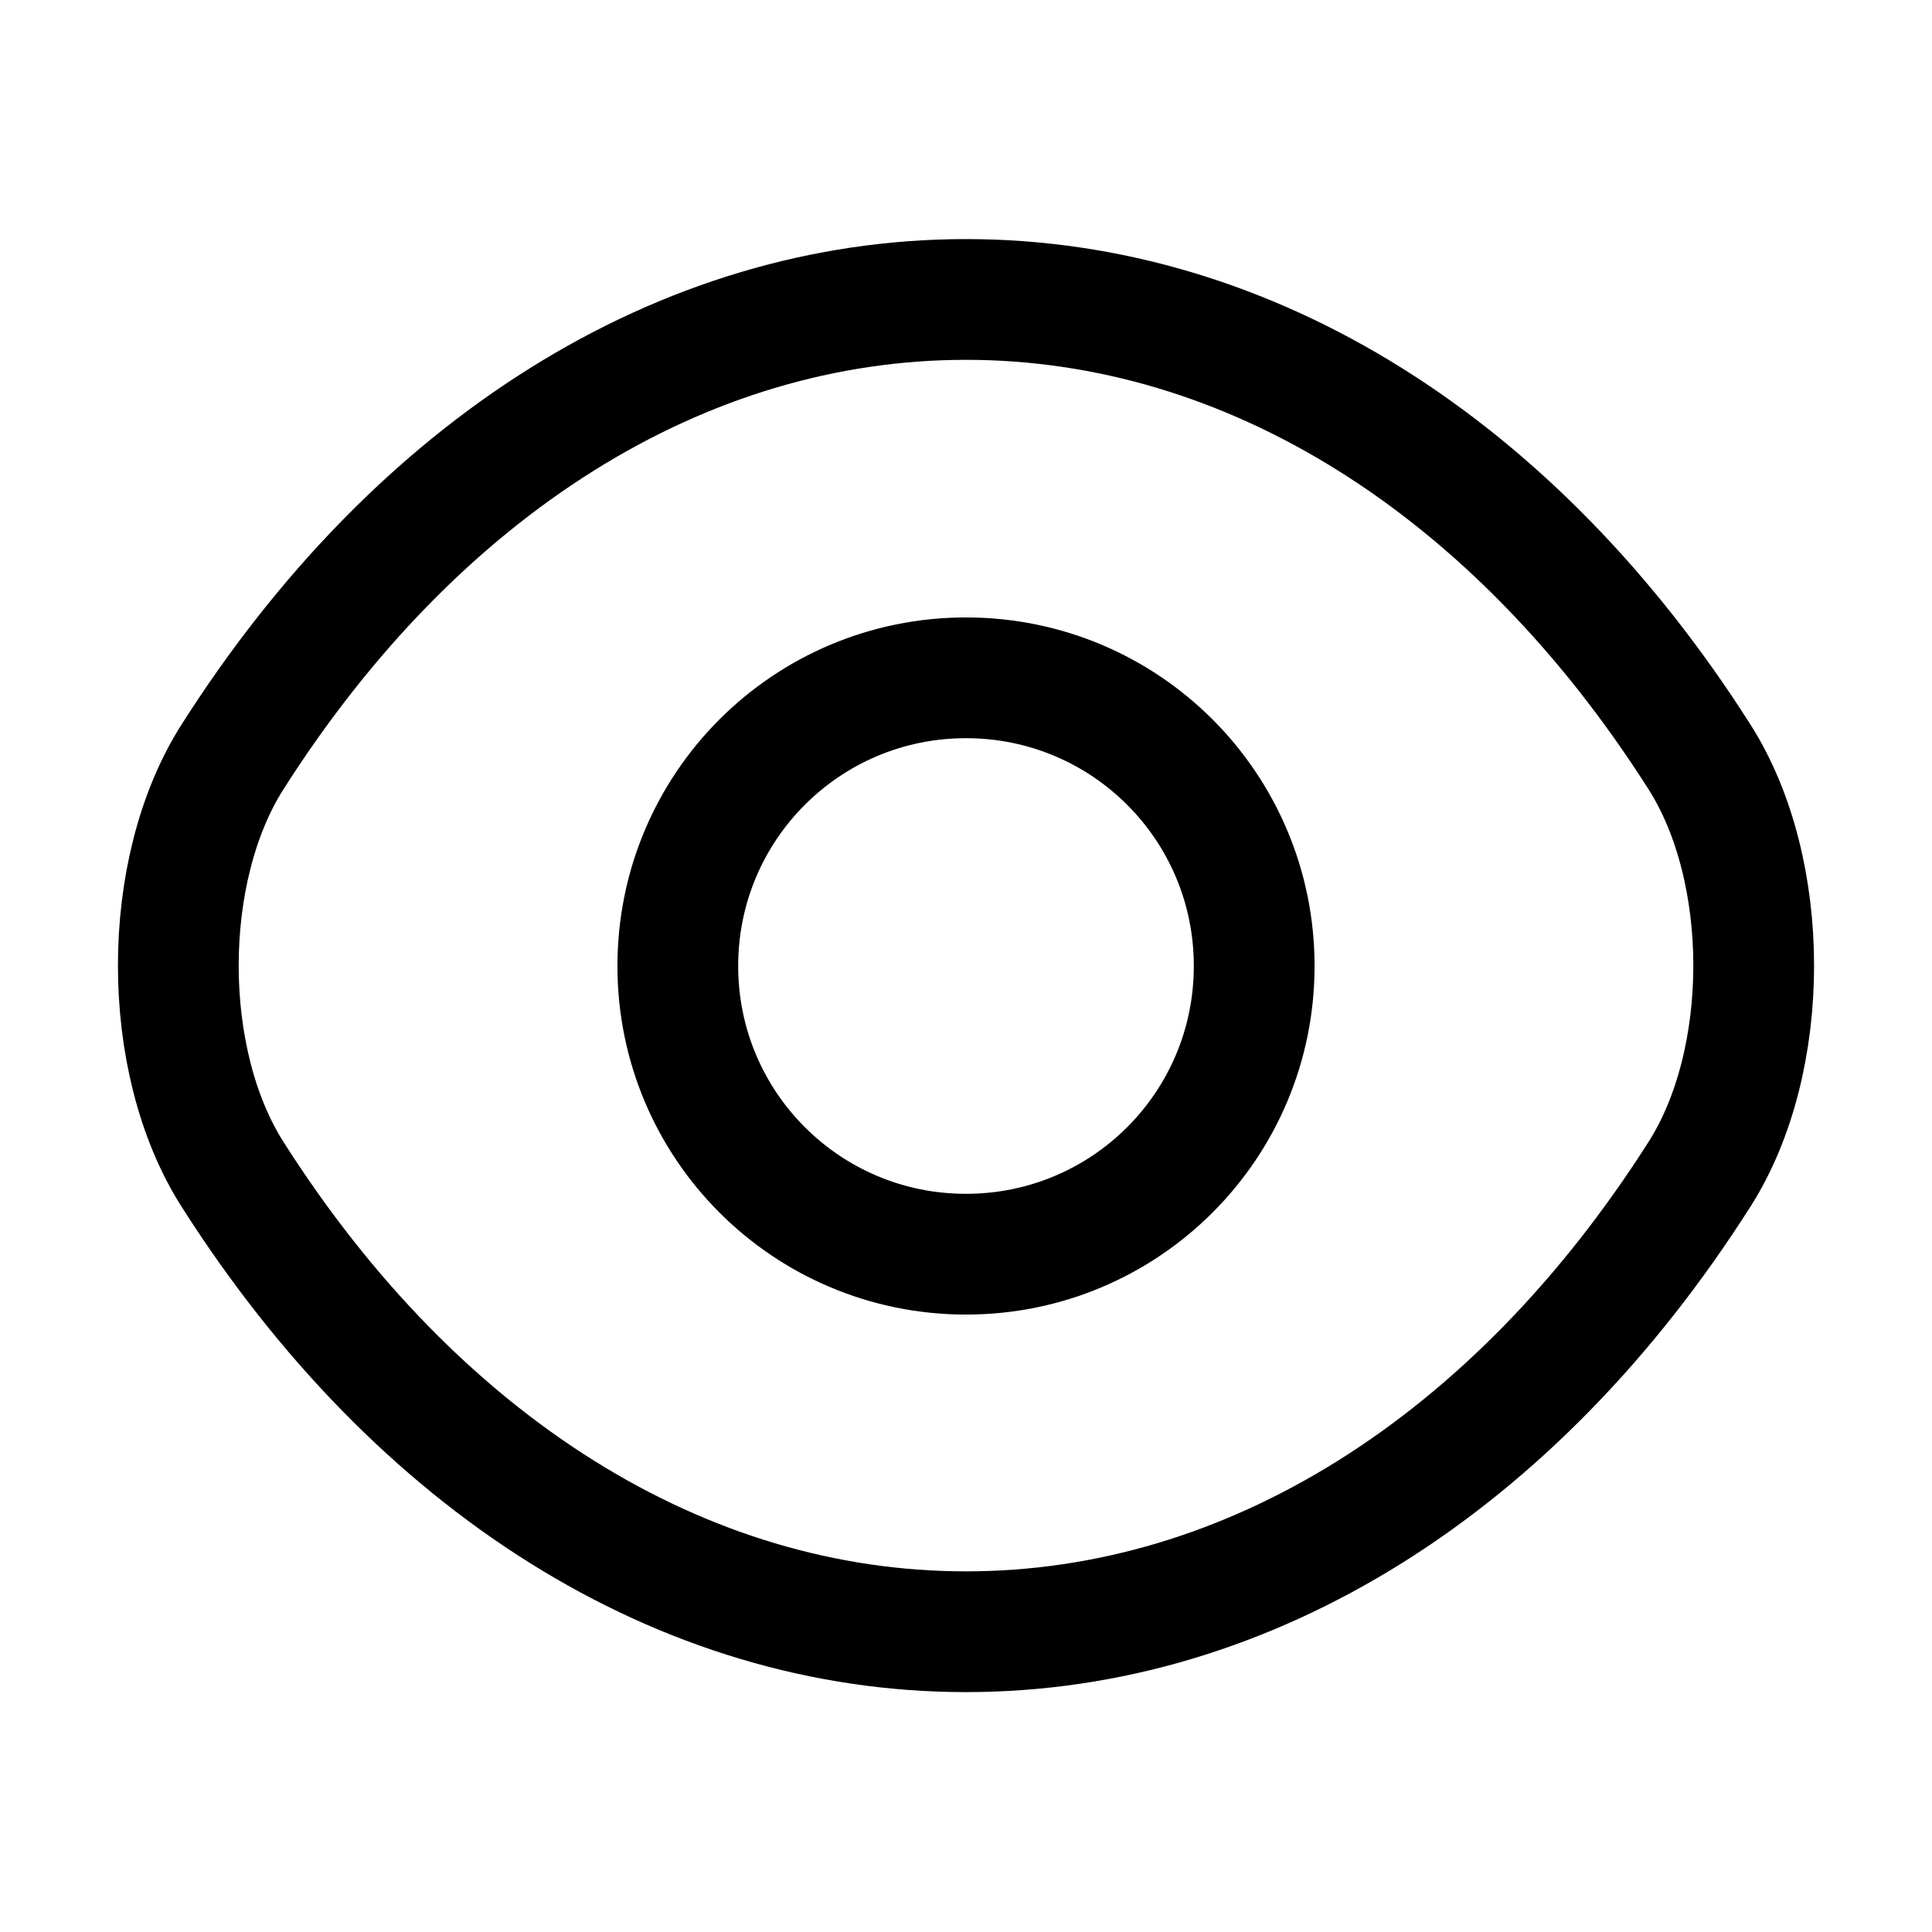
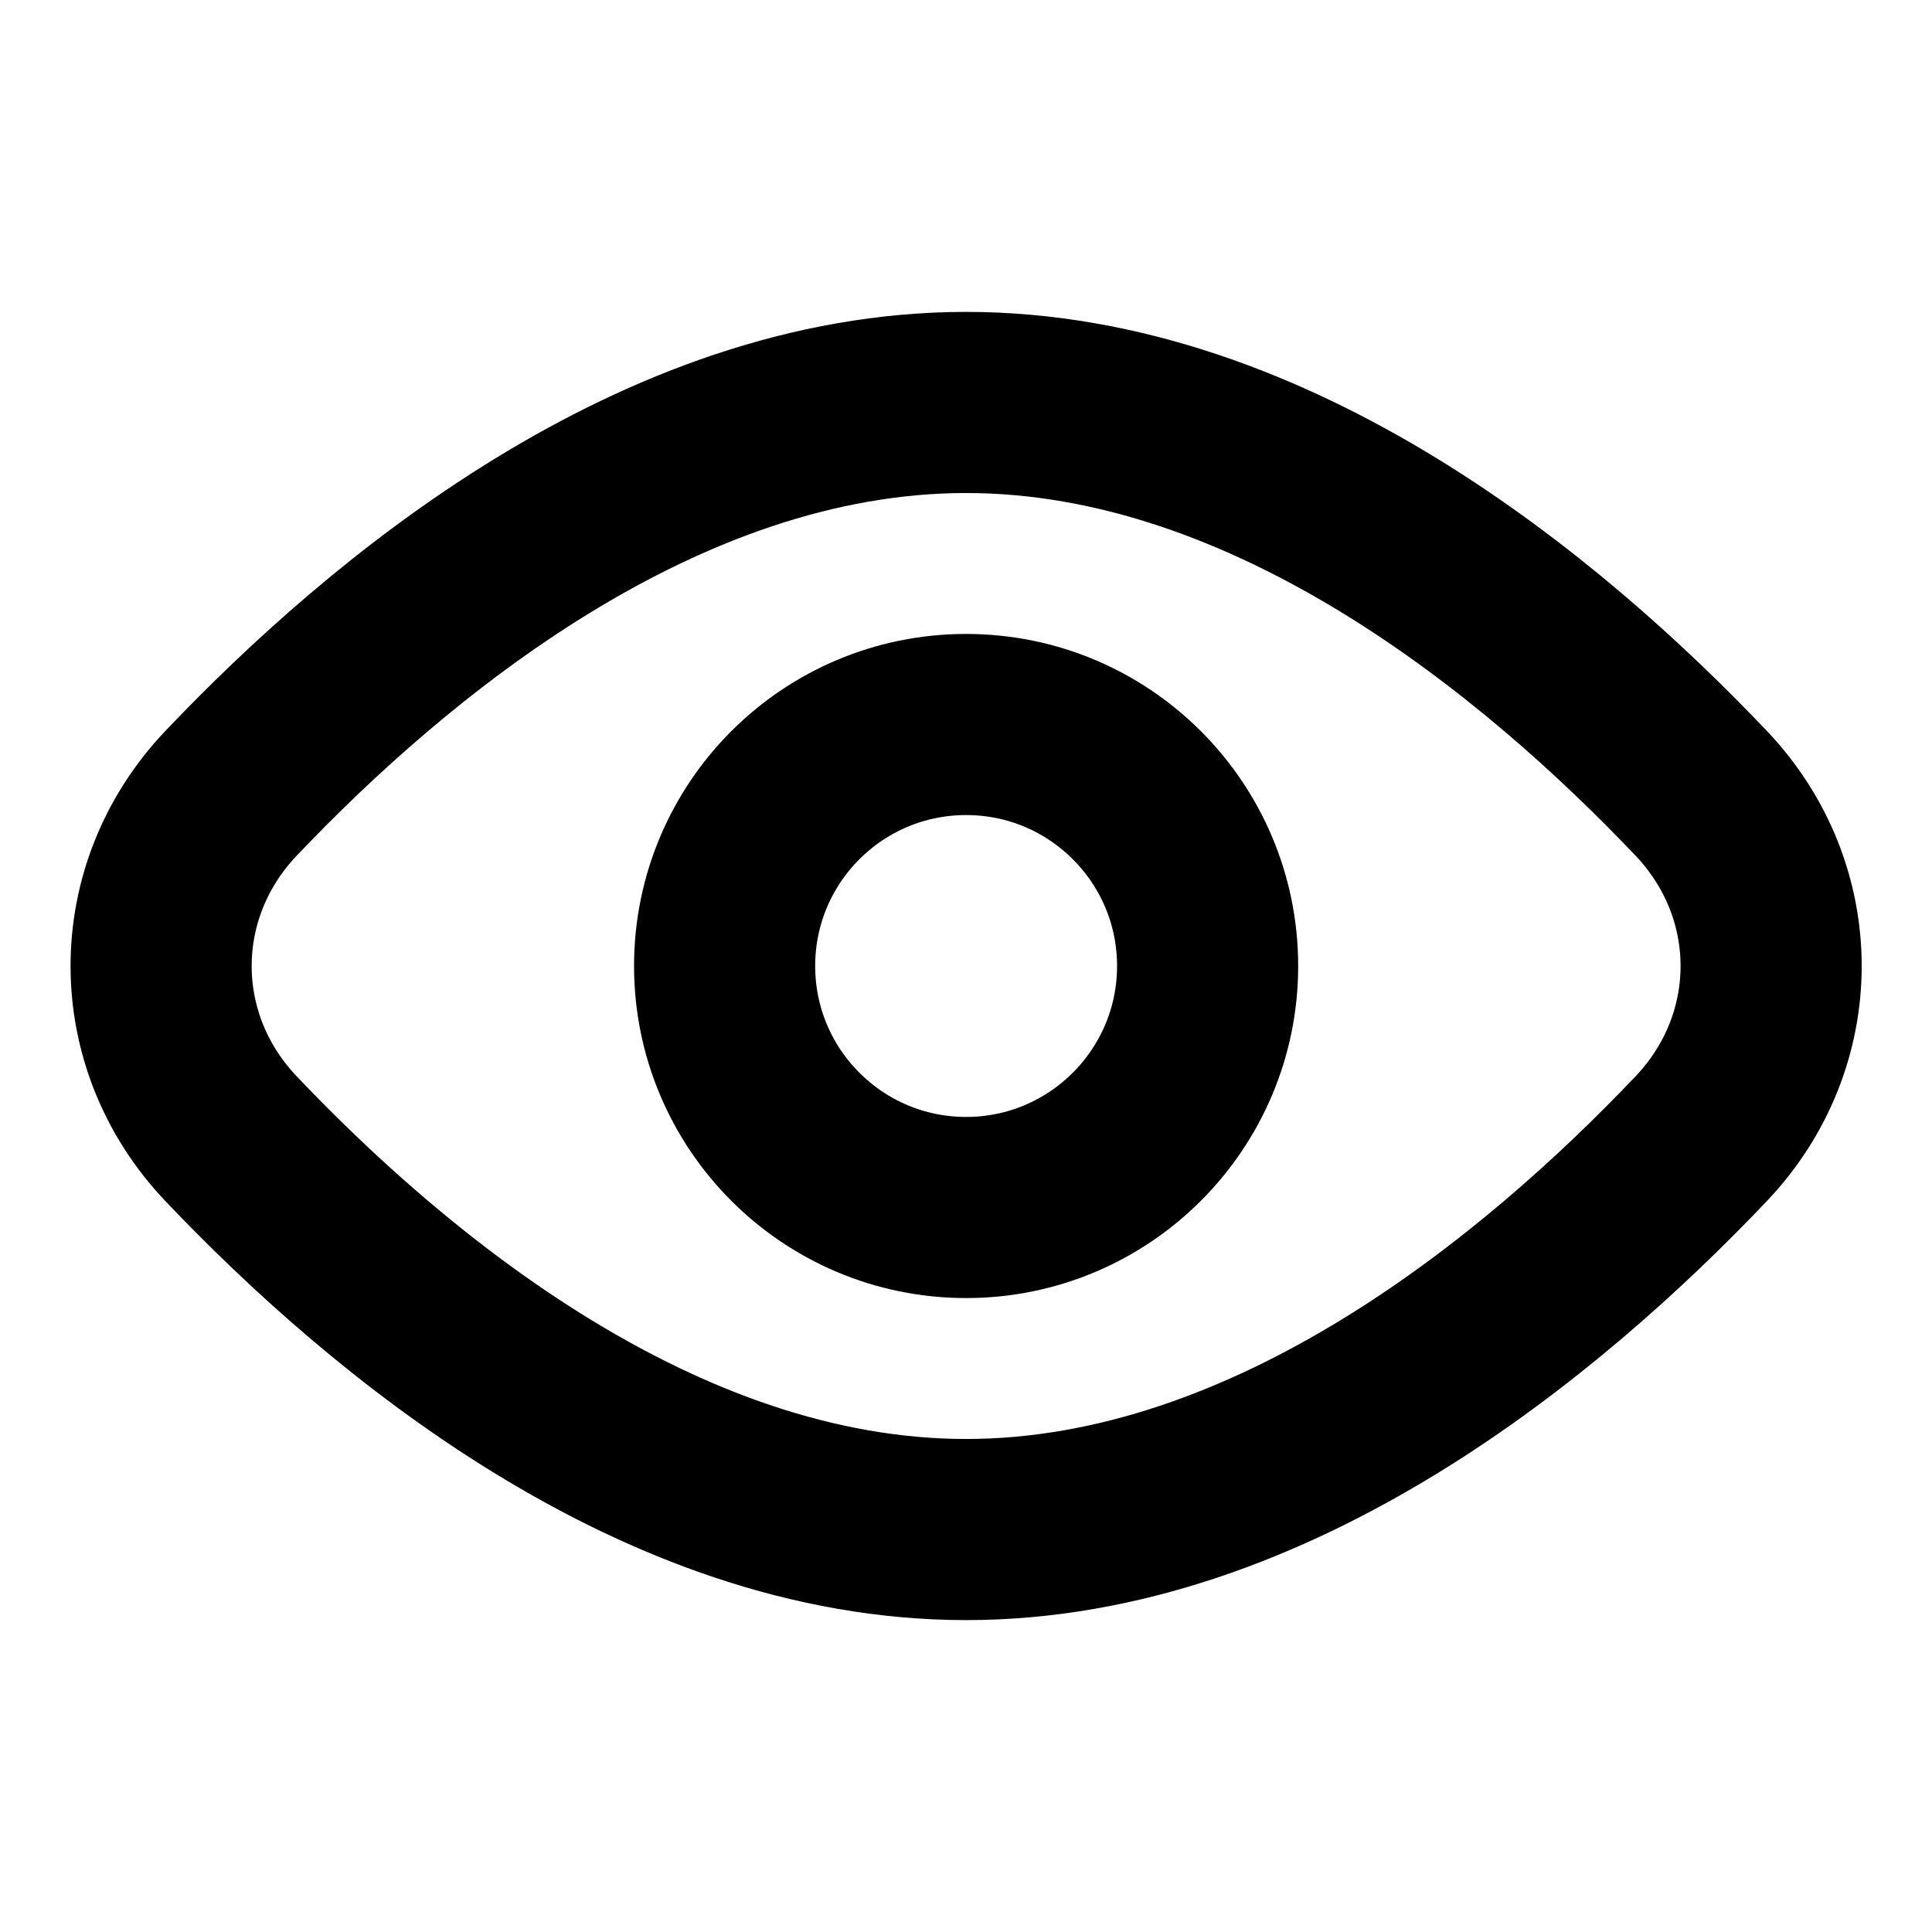
- <svg xmlns="http://www.w3.org/2000/svg" width="24" height="24" viewBox="0 0 24 24" fill="none">
-   <path d="M15.58 12C15.58 13.98 13.98 15.58 12 15.58C10.02 15.58 8.42 13.98 8.42 12C8.42 10.02 10.02 8.42 12 8.42C13.98 8.42 15.58 10.02 15.58 12Z" stroke="currentColor" stroke-width="1.5" stroke-linecap="round" stroke-linejoin="round" />
-   <path d="M12 20.27C15.53 20.27 18.82 18.19 21.11 14.59C22.01 13.18 22.01 10.81 21.11 9.4C18.82 5.8 15.53 3.72 12 3.72C8.47 3.72 5.18 5.8 2.89 9.4C1.99 10.81 1.99 13.18 2.89 14.59C5.18 18.19 8.47 20.27 12 20.27Z" stroke="currentColor" stroke-width="1.5" stroke-linecap="round" stroke-linejoin="round" />
+ <svg xmlns="http://www.w3.org/2000/svg" width="16" height="16" viewBox="0 0 16 16" fill="none">
+   <path d="M14.088 6.569C14.861 7.382 14.861 8.618 14.088 9.431C12.784 10.803 10.544 12.667 8.001 12.667C5.457 12.667 3.218 10.803 1.914 9.431C1.141 8.618 1.141 7.382 1.914 6.569C3.218 5.197 5.457 3.333 8.001 3.333C10.544 3.333 12.784 5.197 14.088 6.569Z" stroke="currentColor" stroke-width="1.5" />
+   <path d="M10.001 8C10.001 9.104 9.105 10 8.001 10C6.896 10 6.001 9.104 6.001 8C6.001 6.895 6.896 6 8.001 6C9.105 6 10.001 6.895 10.001 8Z" stroke="currentColor" stroke-width="1.5" />
</svg>
